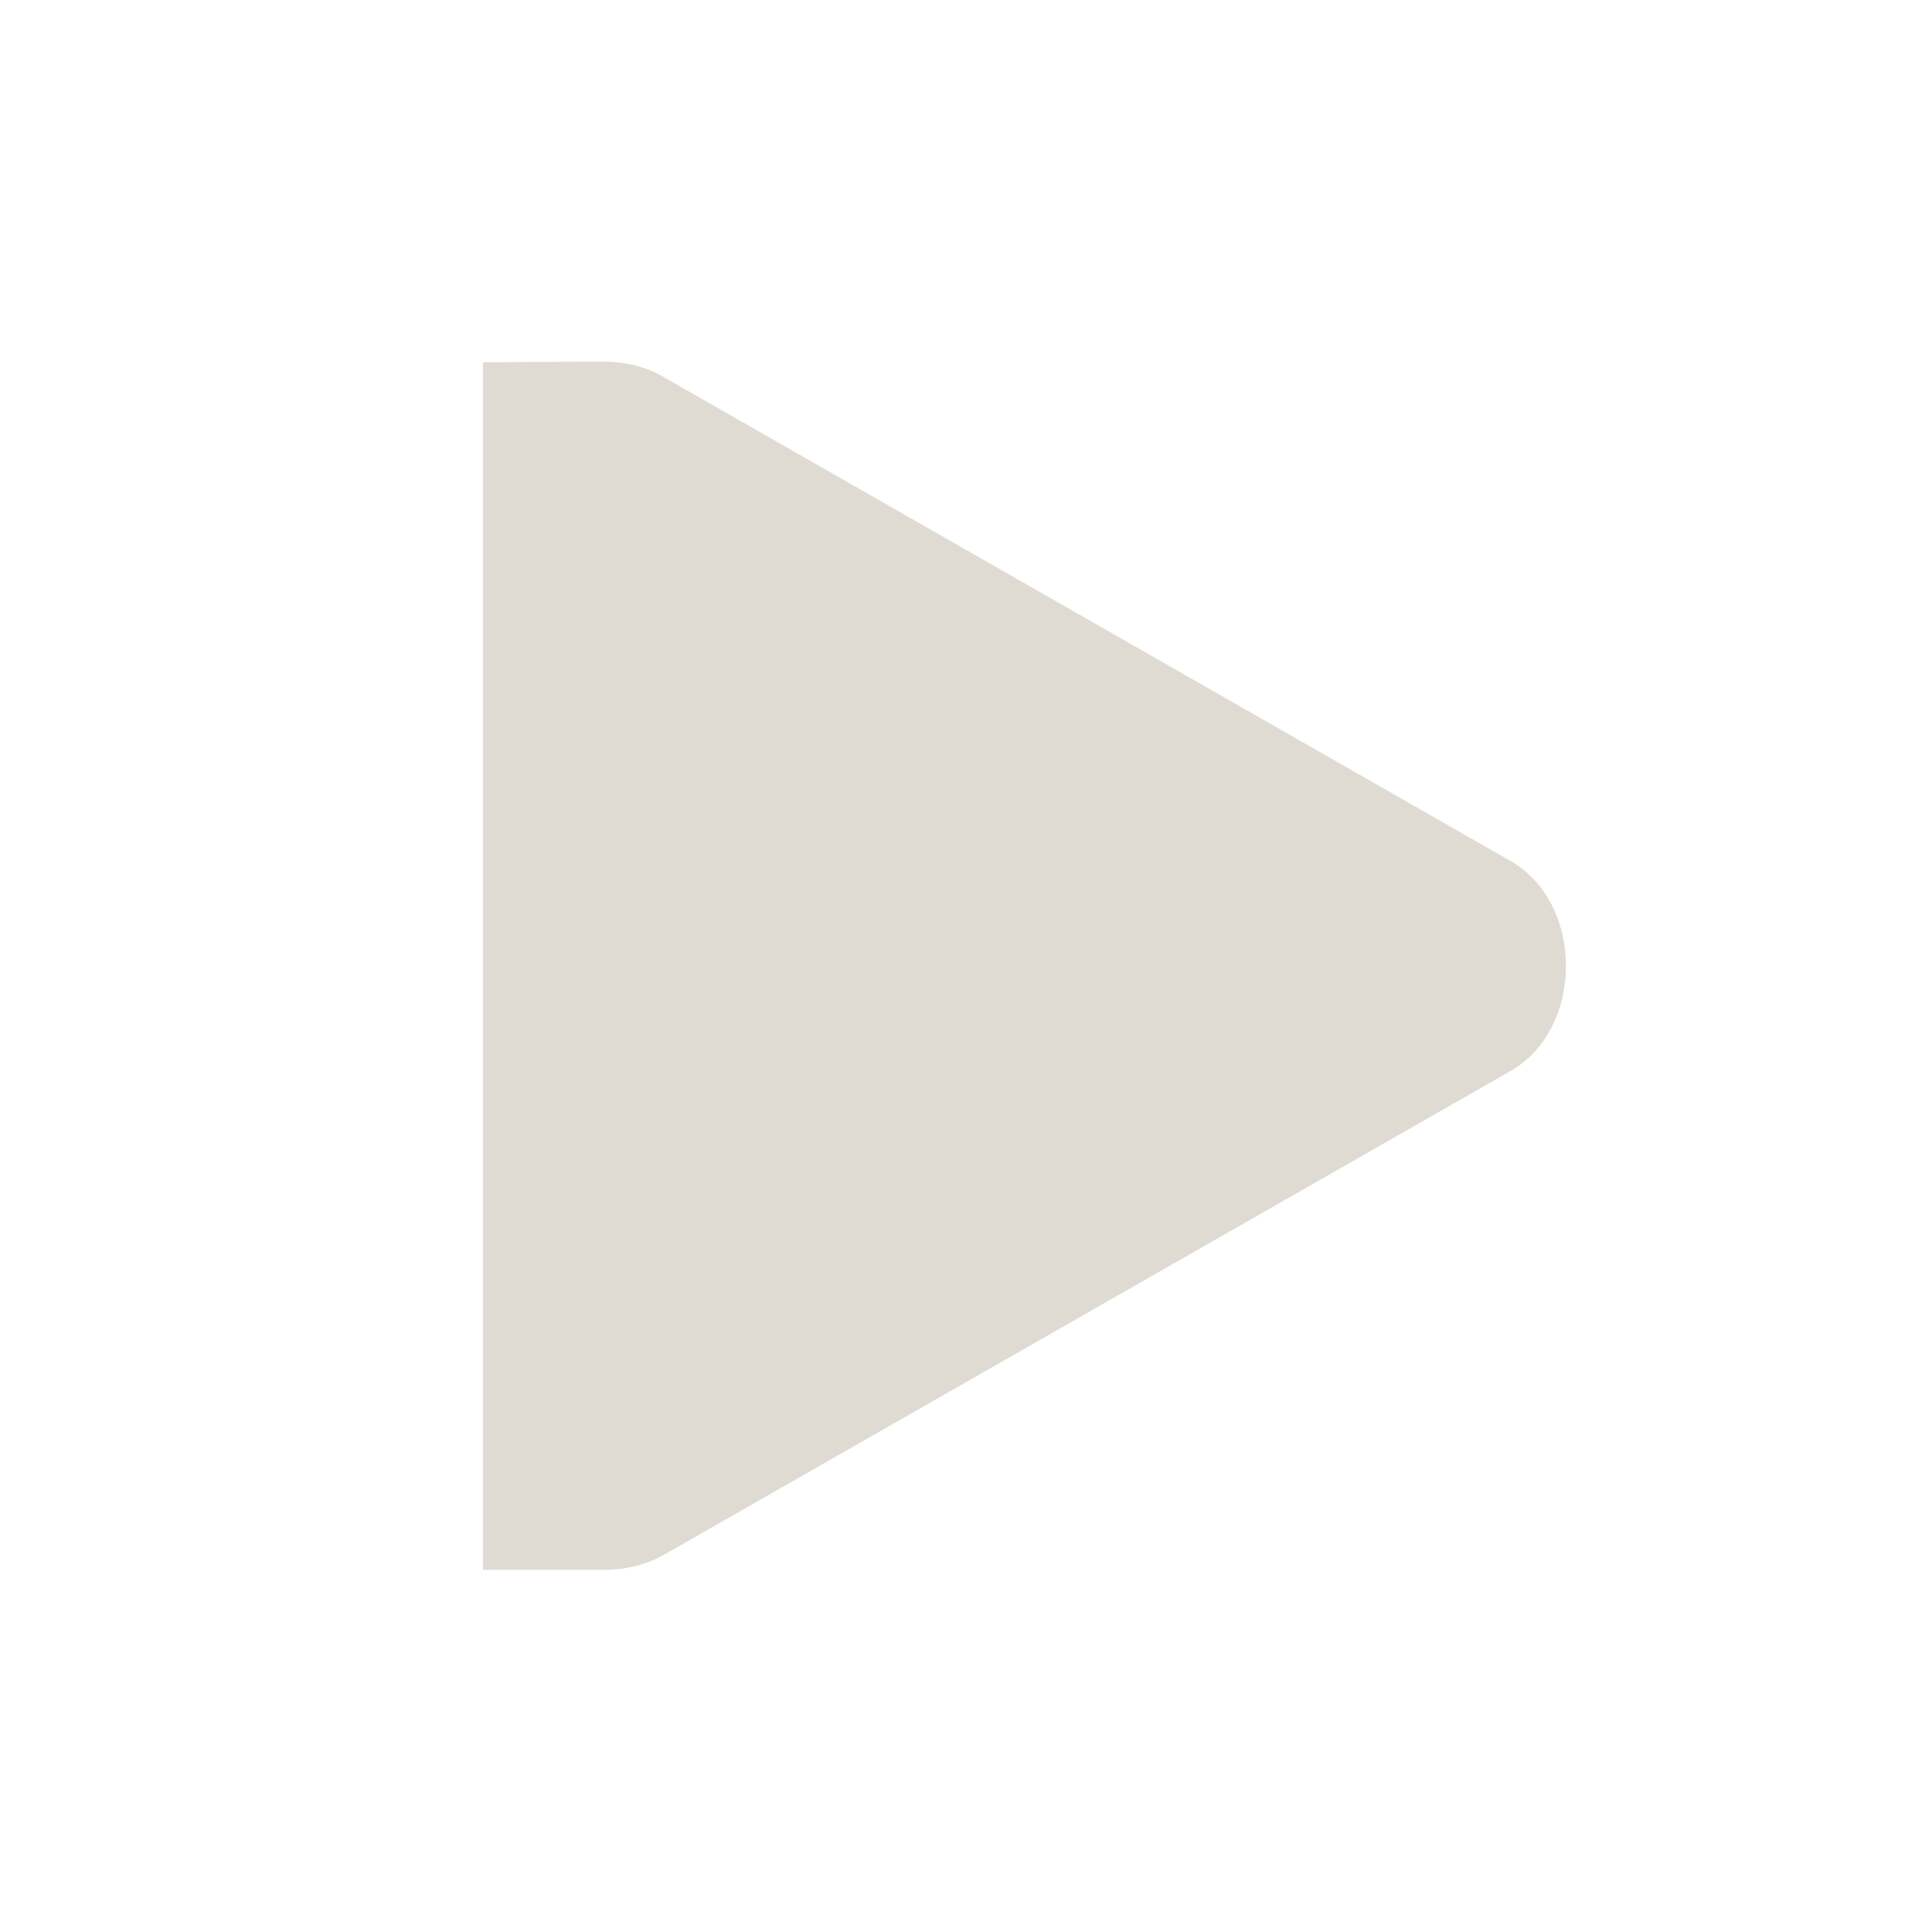
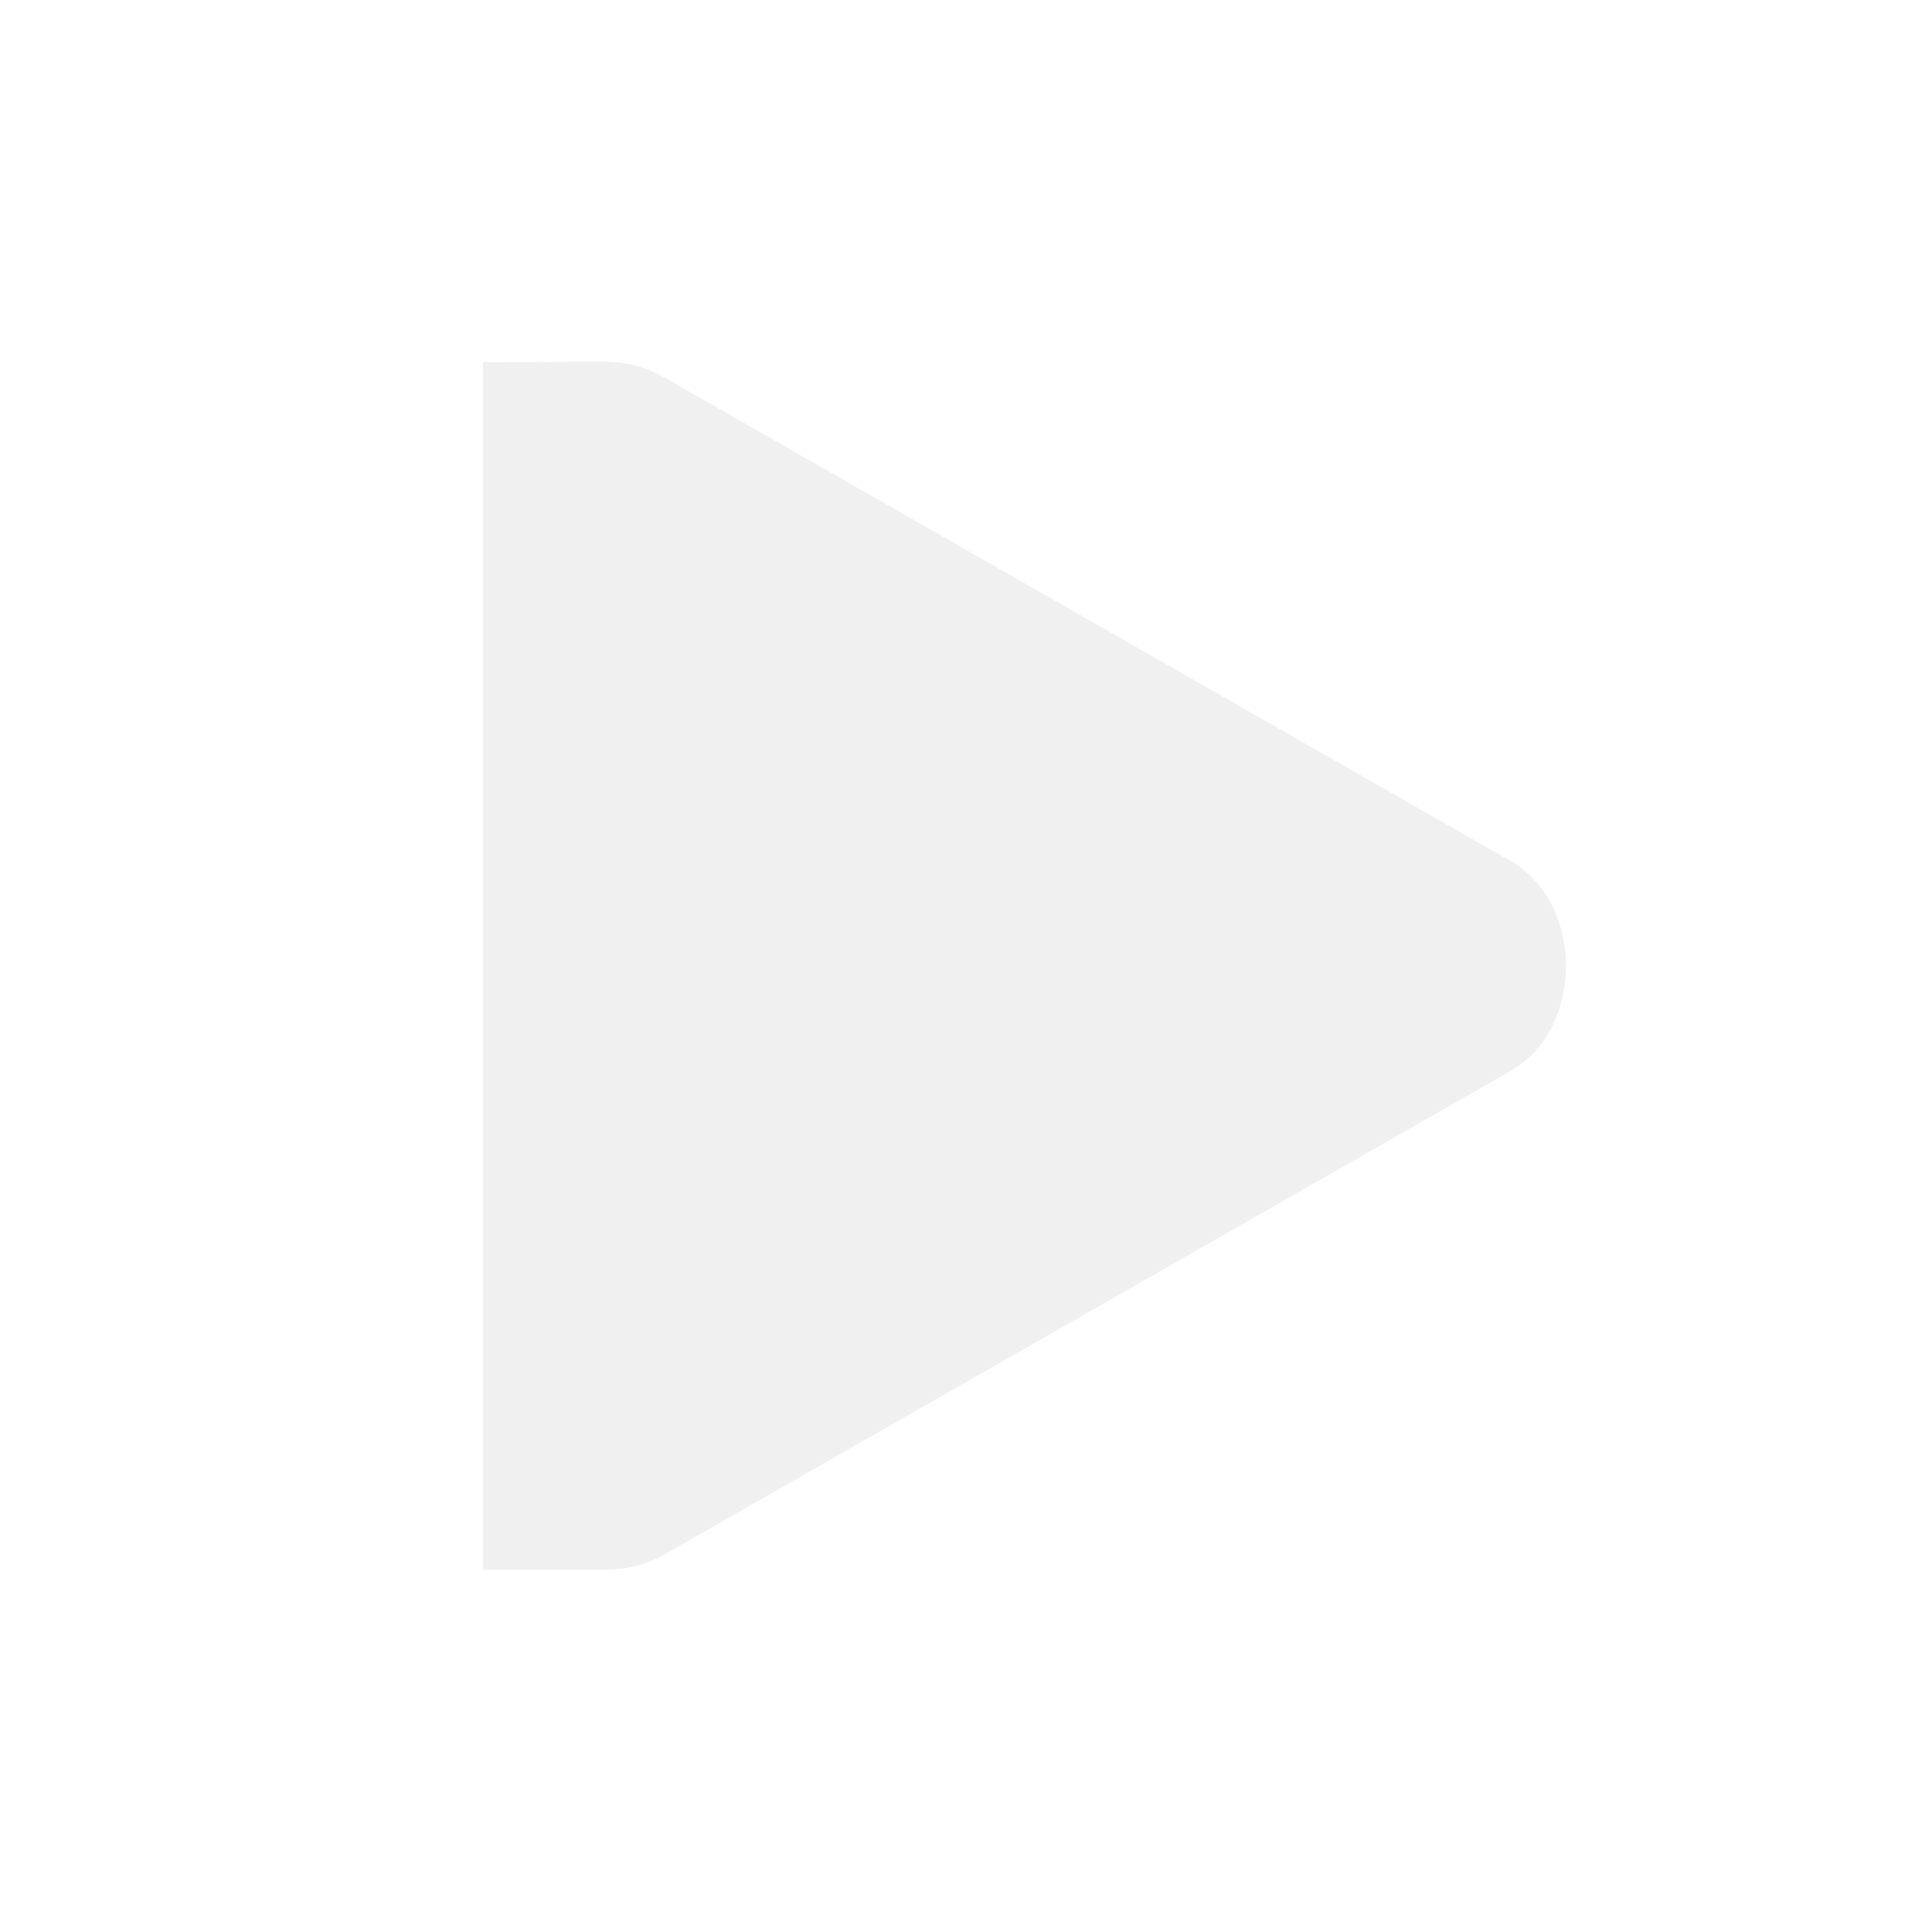
<svg xmlns="http://www.w3.org/2000/svg" height="128pt" width="128pt" version="1.1" viewBox="0 0 128 128">
  <g id="surface1">
-     <path fill="#dfdbd2" d="m32 24v80h8c1.402 0.01 2.785-0.31 4-1l56-32c2.49-1.375 3.75-4.188 3.75-7s-1.26-5.625-3.75-7l-56-32c-1.215-0.719-2.598-1.039-4-1.039h-0.75z" />
+     <path fill="#f0f0f0" d="m32 24v80h8c1.402 0.01 2.785-0.31 4-1l56-32c2.49-1.375 3.75-4.188 3.75-7s-1.26-5.625-3.75-7l-56-32c-1.215-0.719-2.598-1.039-4-1.039h-0.75z" />
  </g>
</svg>
